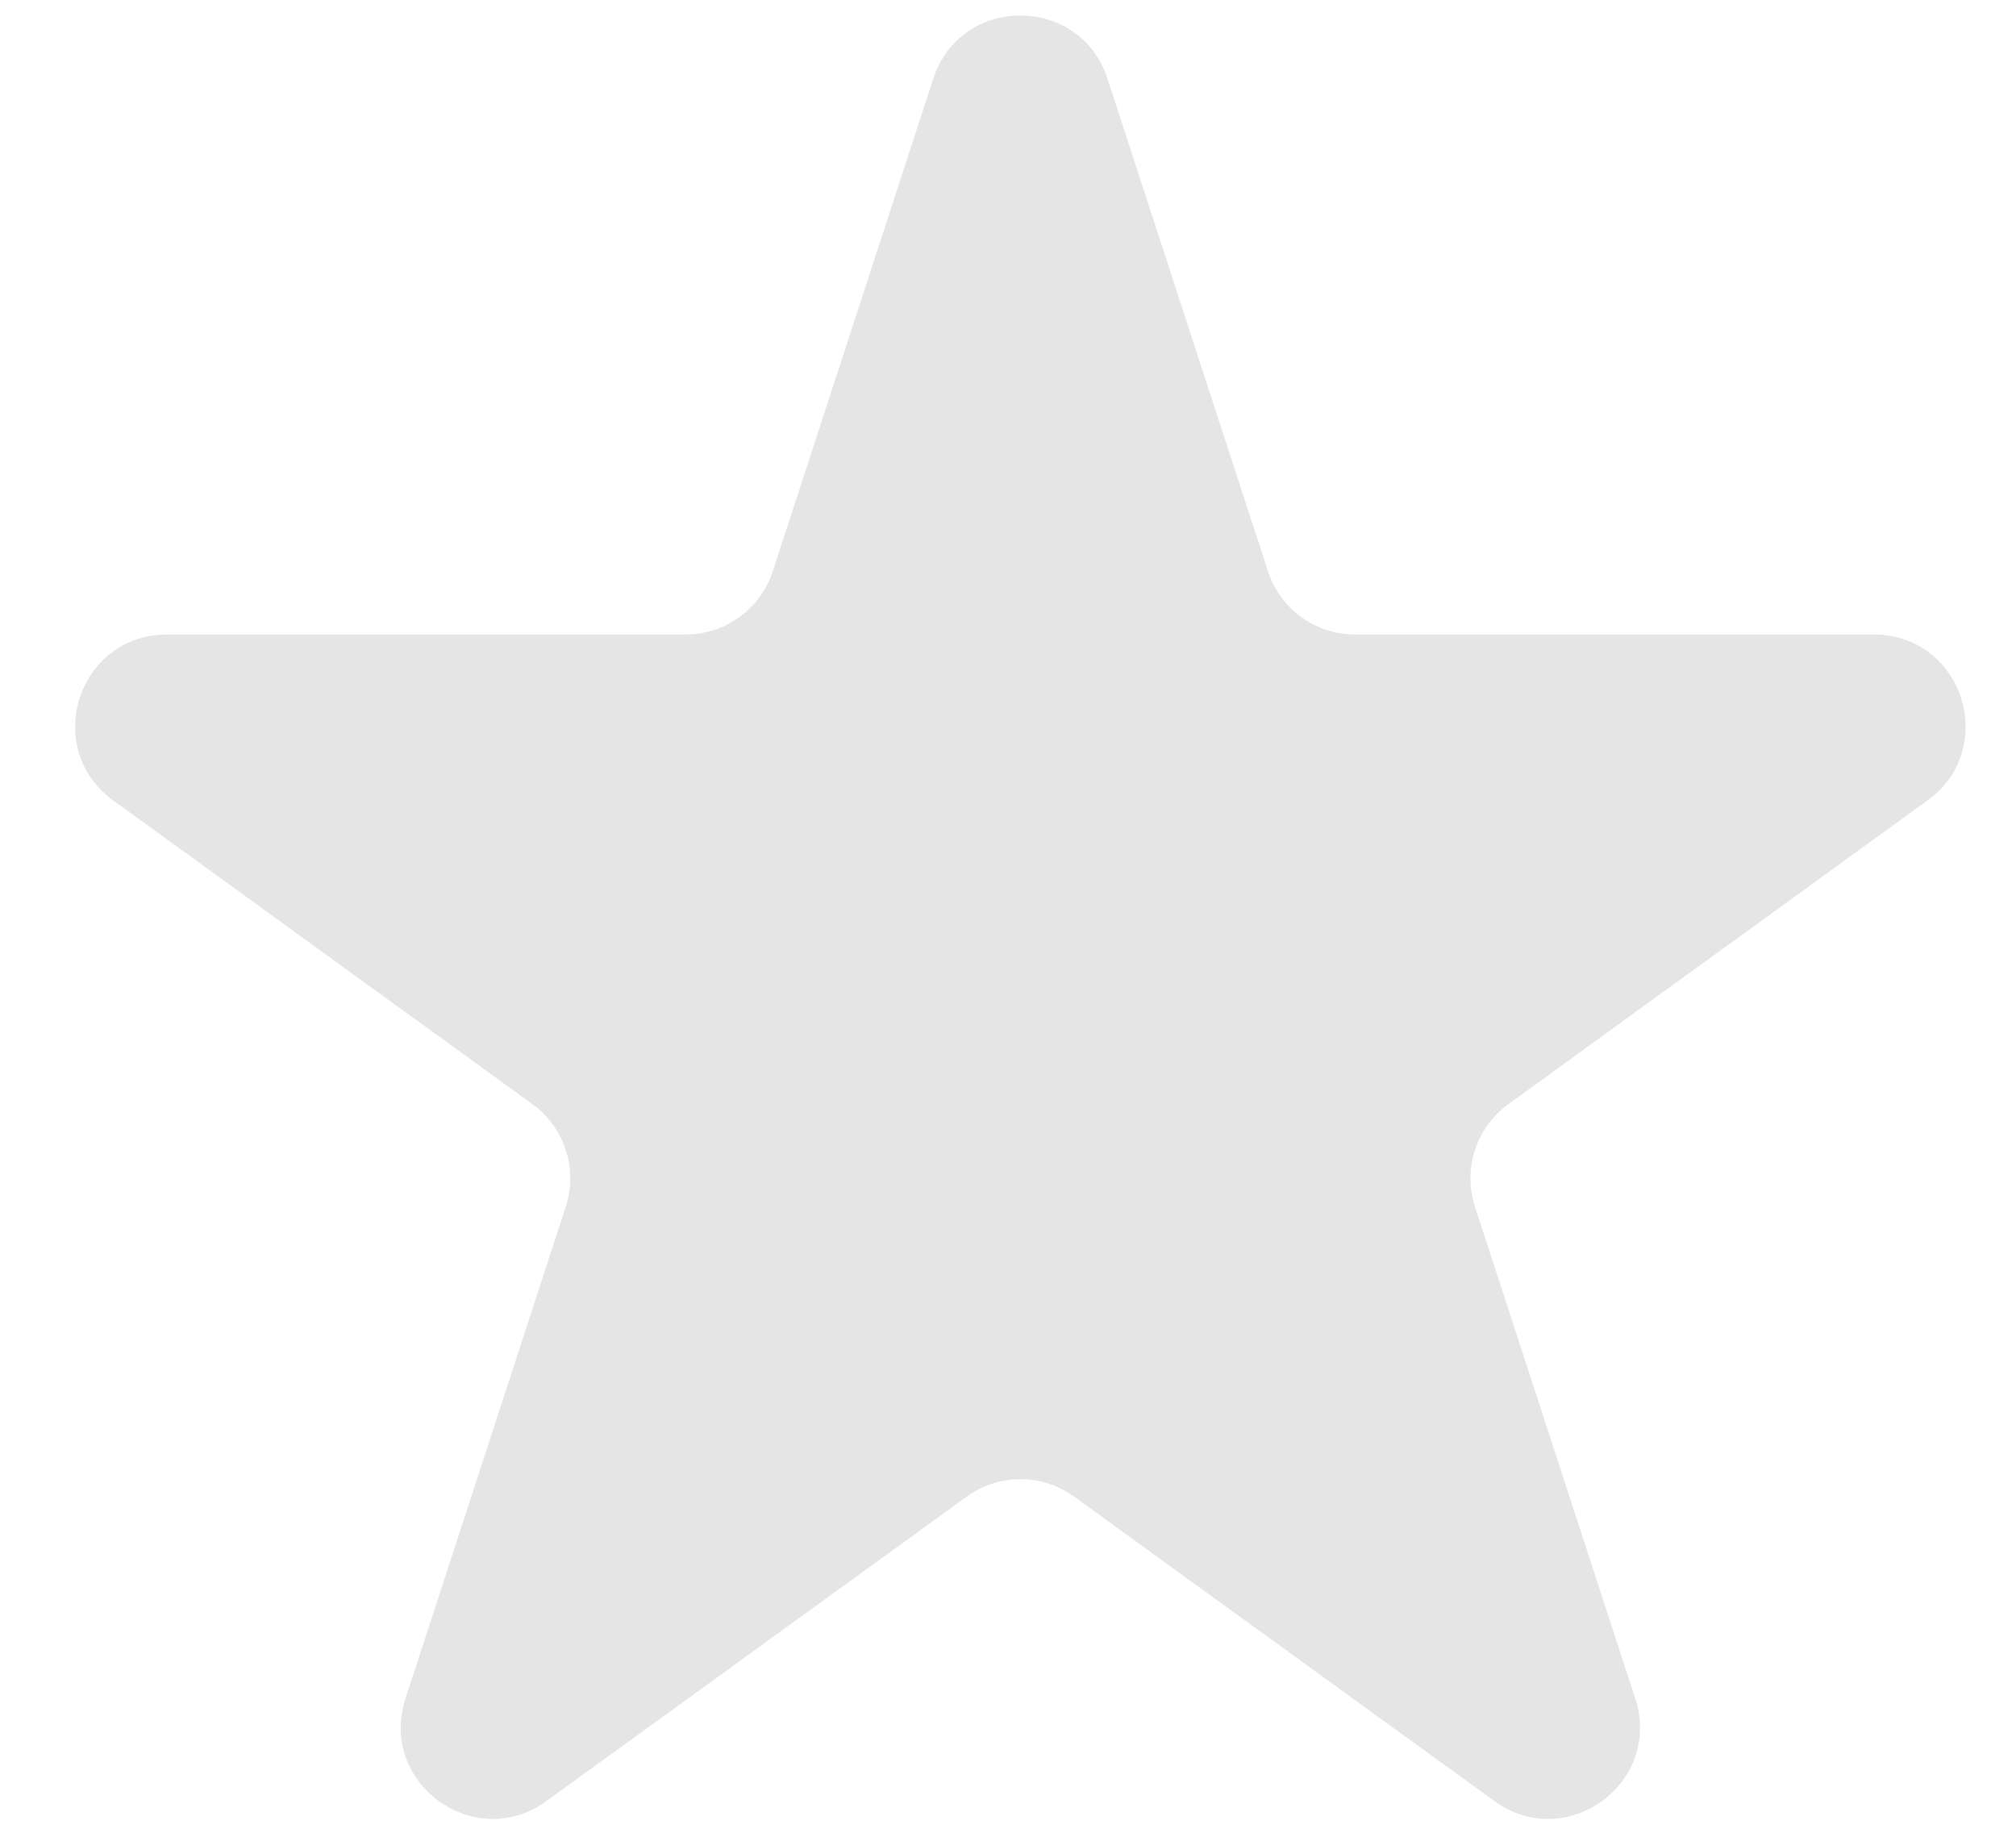
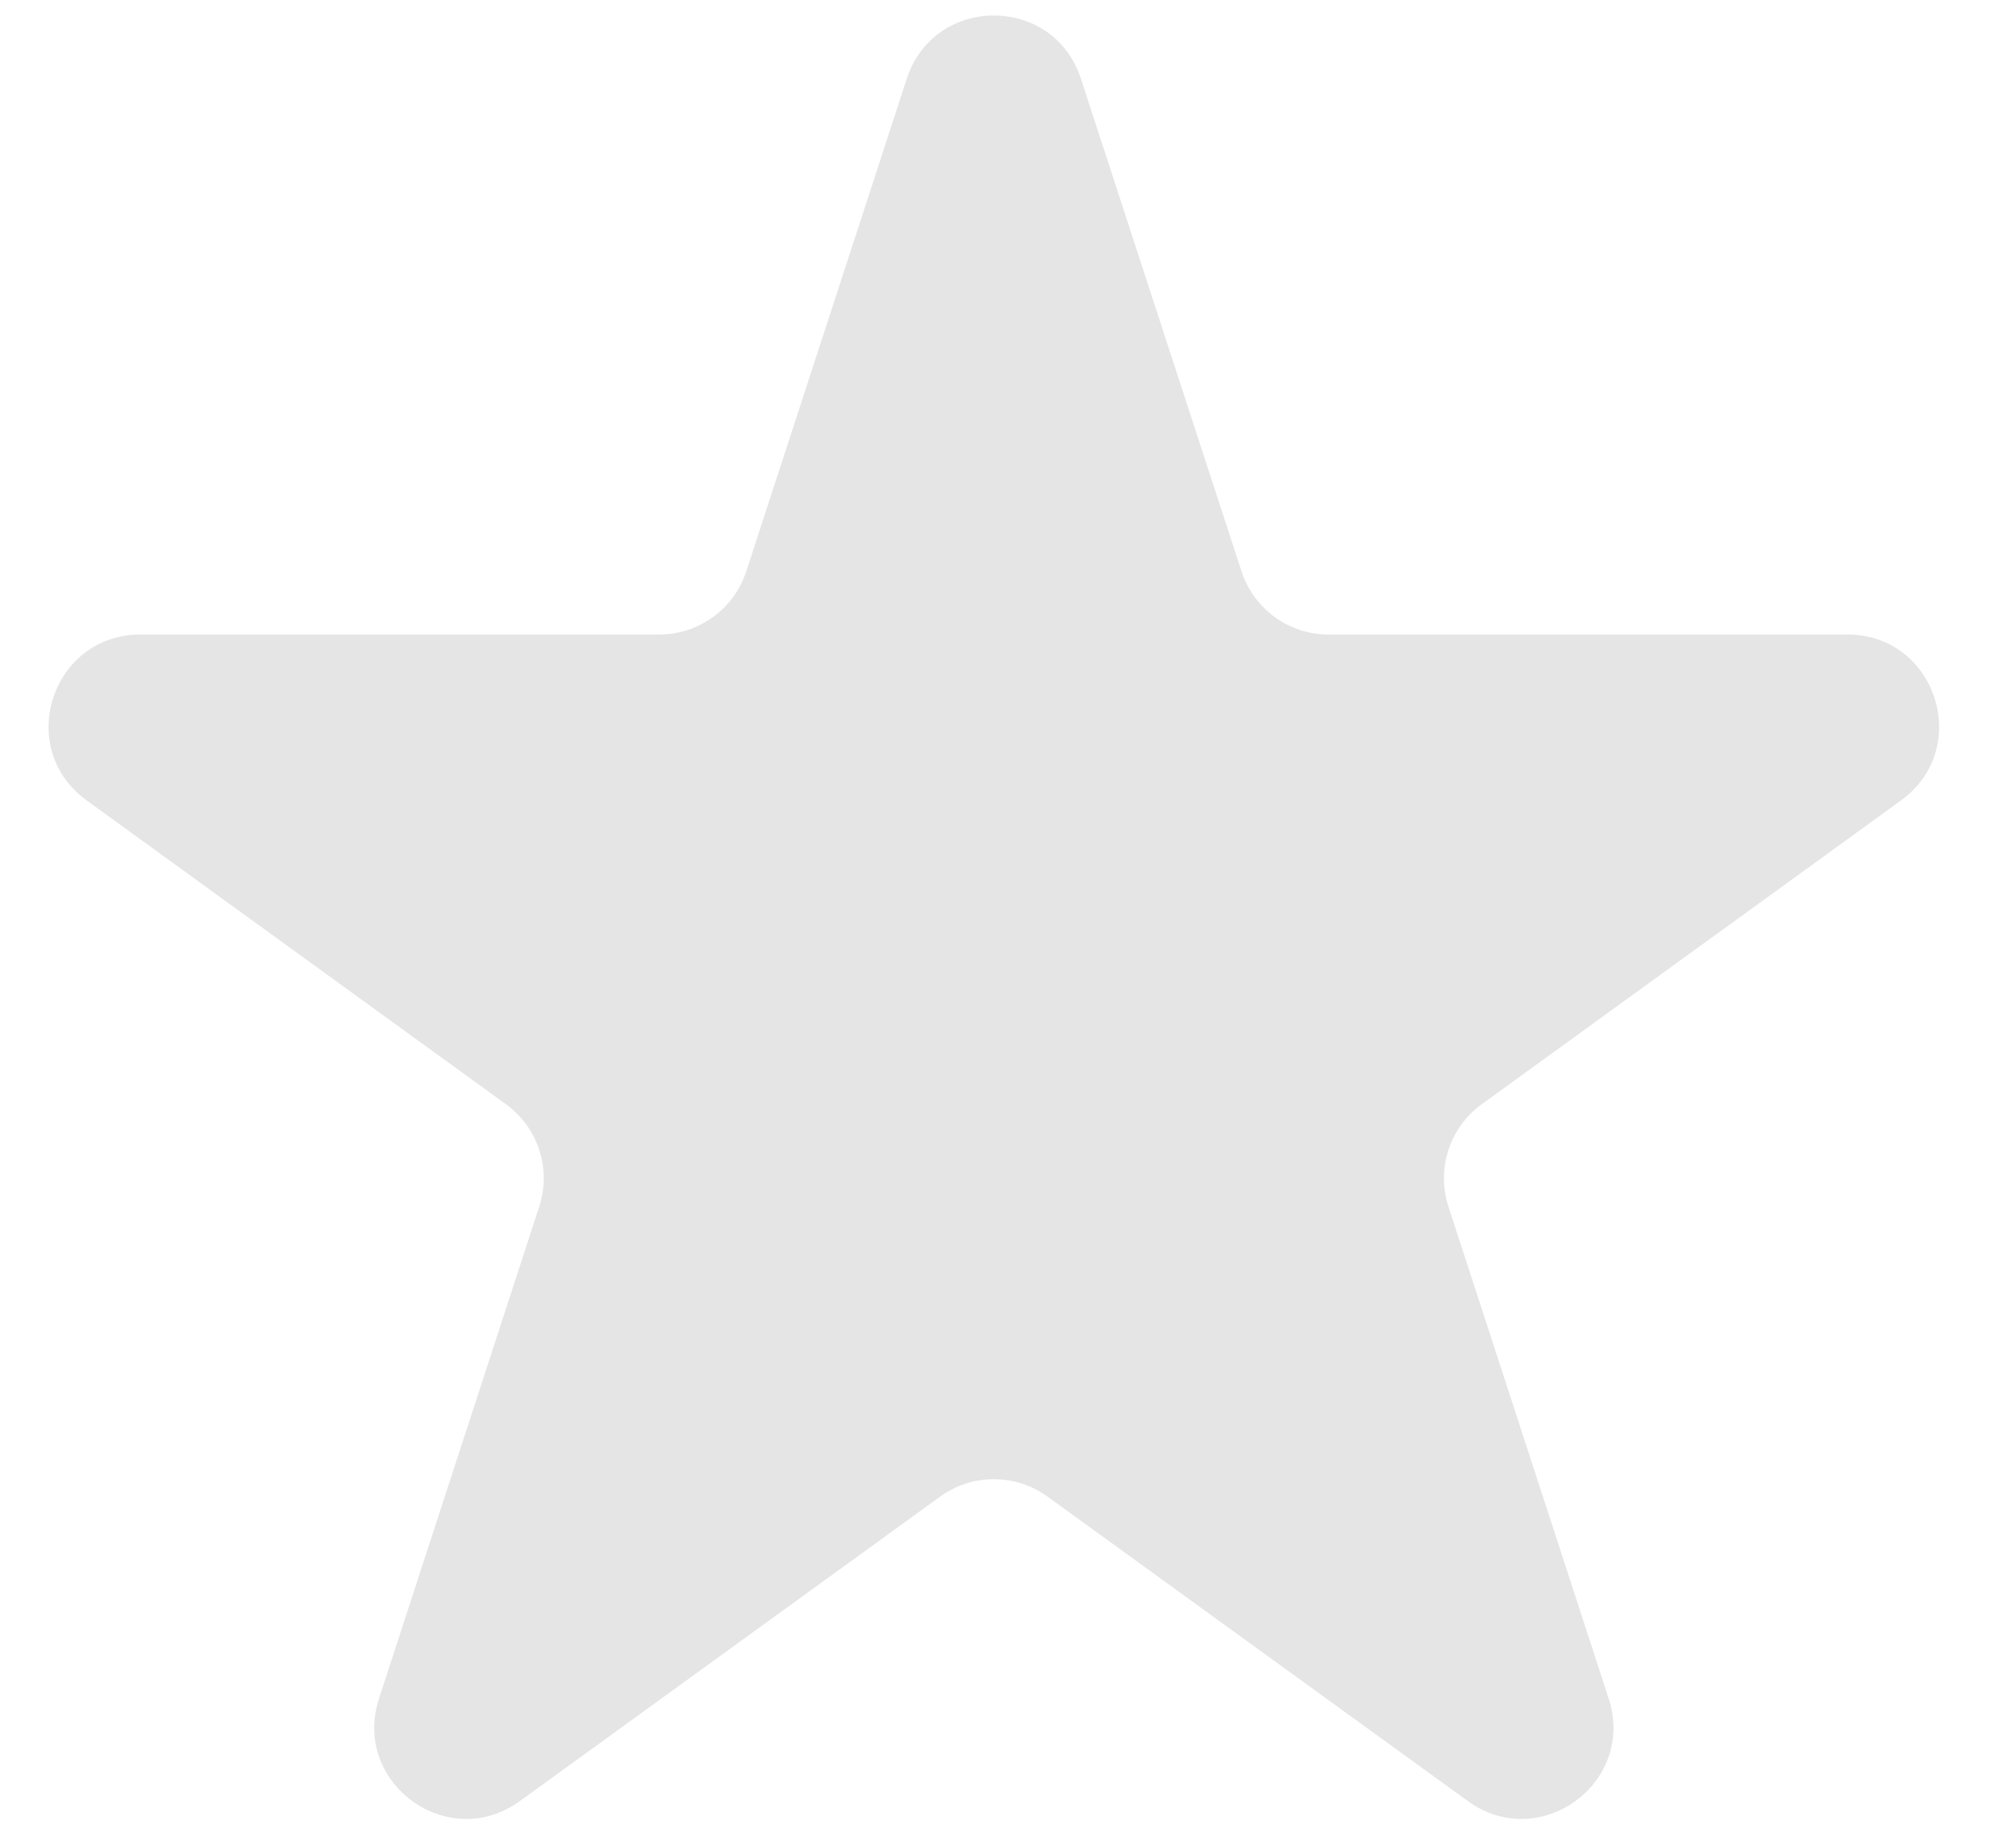
<svg xmlns="http://www.w3.org/2000/svg" width="22" height="20" viewBox="0 0 22 20" fill="none">
-   <path id="Star" d="M10.184 0.86C10.484 -0.061 11.786 -0.061 12.086 0.86L13.837 6.234C13.971 6.646 14.355 6.924 14.788 6.924H20.449C21.418 6.924 21.82 8.165 21.035 8.734L16.46 12.049C16.109 12.303 15.962 12.755 16.096 13.168L17.845 18.535C18.145 19.456 17.092 20.223 16.308 19.654L11.722 16.332C11.372 16.078 10.899 16.078 10.549 16.332L5.963 19.654C5.179 20.223 4.125 19.456 4.425 18.535L6.174 13.168C6.308 12.755 6.161 12.303 5.81 12.049L1.235 8.734C0.45 8.165 0.852 6.924 1.822 6.924H7.482C7.915 6.924 8.299 6.646 8.433 6.234L10.184 0.86Z" fill="#E5E5E5" />
+   <path id="Star" d="M9.895 0.86C10.195 -0.061 11.497 -0.061 11.796 0.86L13.548 6.234C13.682 6.646 14.065 6.924 14.498 6.924H20.159C21.128 6.924 21.531 8.165 20.746 8.734L16.171 12.049C15.819 12.303 15.672 12.755 15.807 13.168L17.555 18.535C17.855 19.456 16.802 20.223 16.018 19.654L11.432 16.332C11.082 16.078 10.609 16.078 10.259 16.332L5.673 19.654C4.889 20.223 3.836 19.456 4.136 18.535L5.884 13.168C6.019 12.755 5.872 12.303 5.52 12.049L0.945 8.734C0.16 8.165 0.563 6.924 1.532 6.924H7.193C7.626 6.924 8.01 6.646 8.144 6.234L9.895 0.86Z" fill="#E5E5E5" />
</svg>
